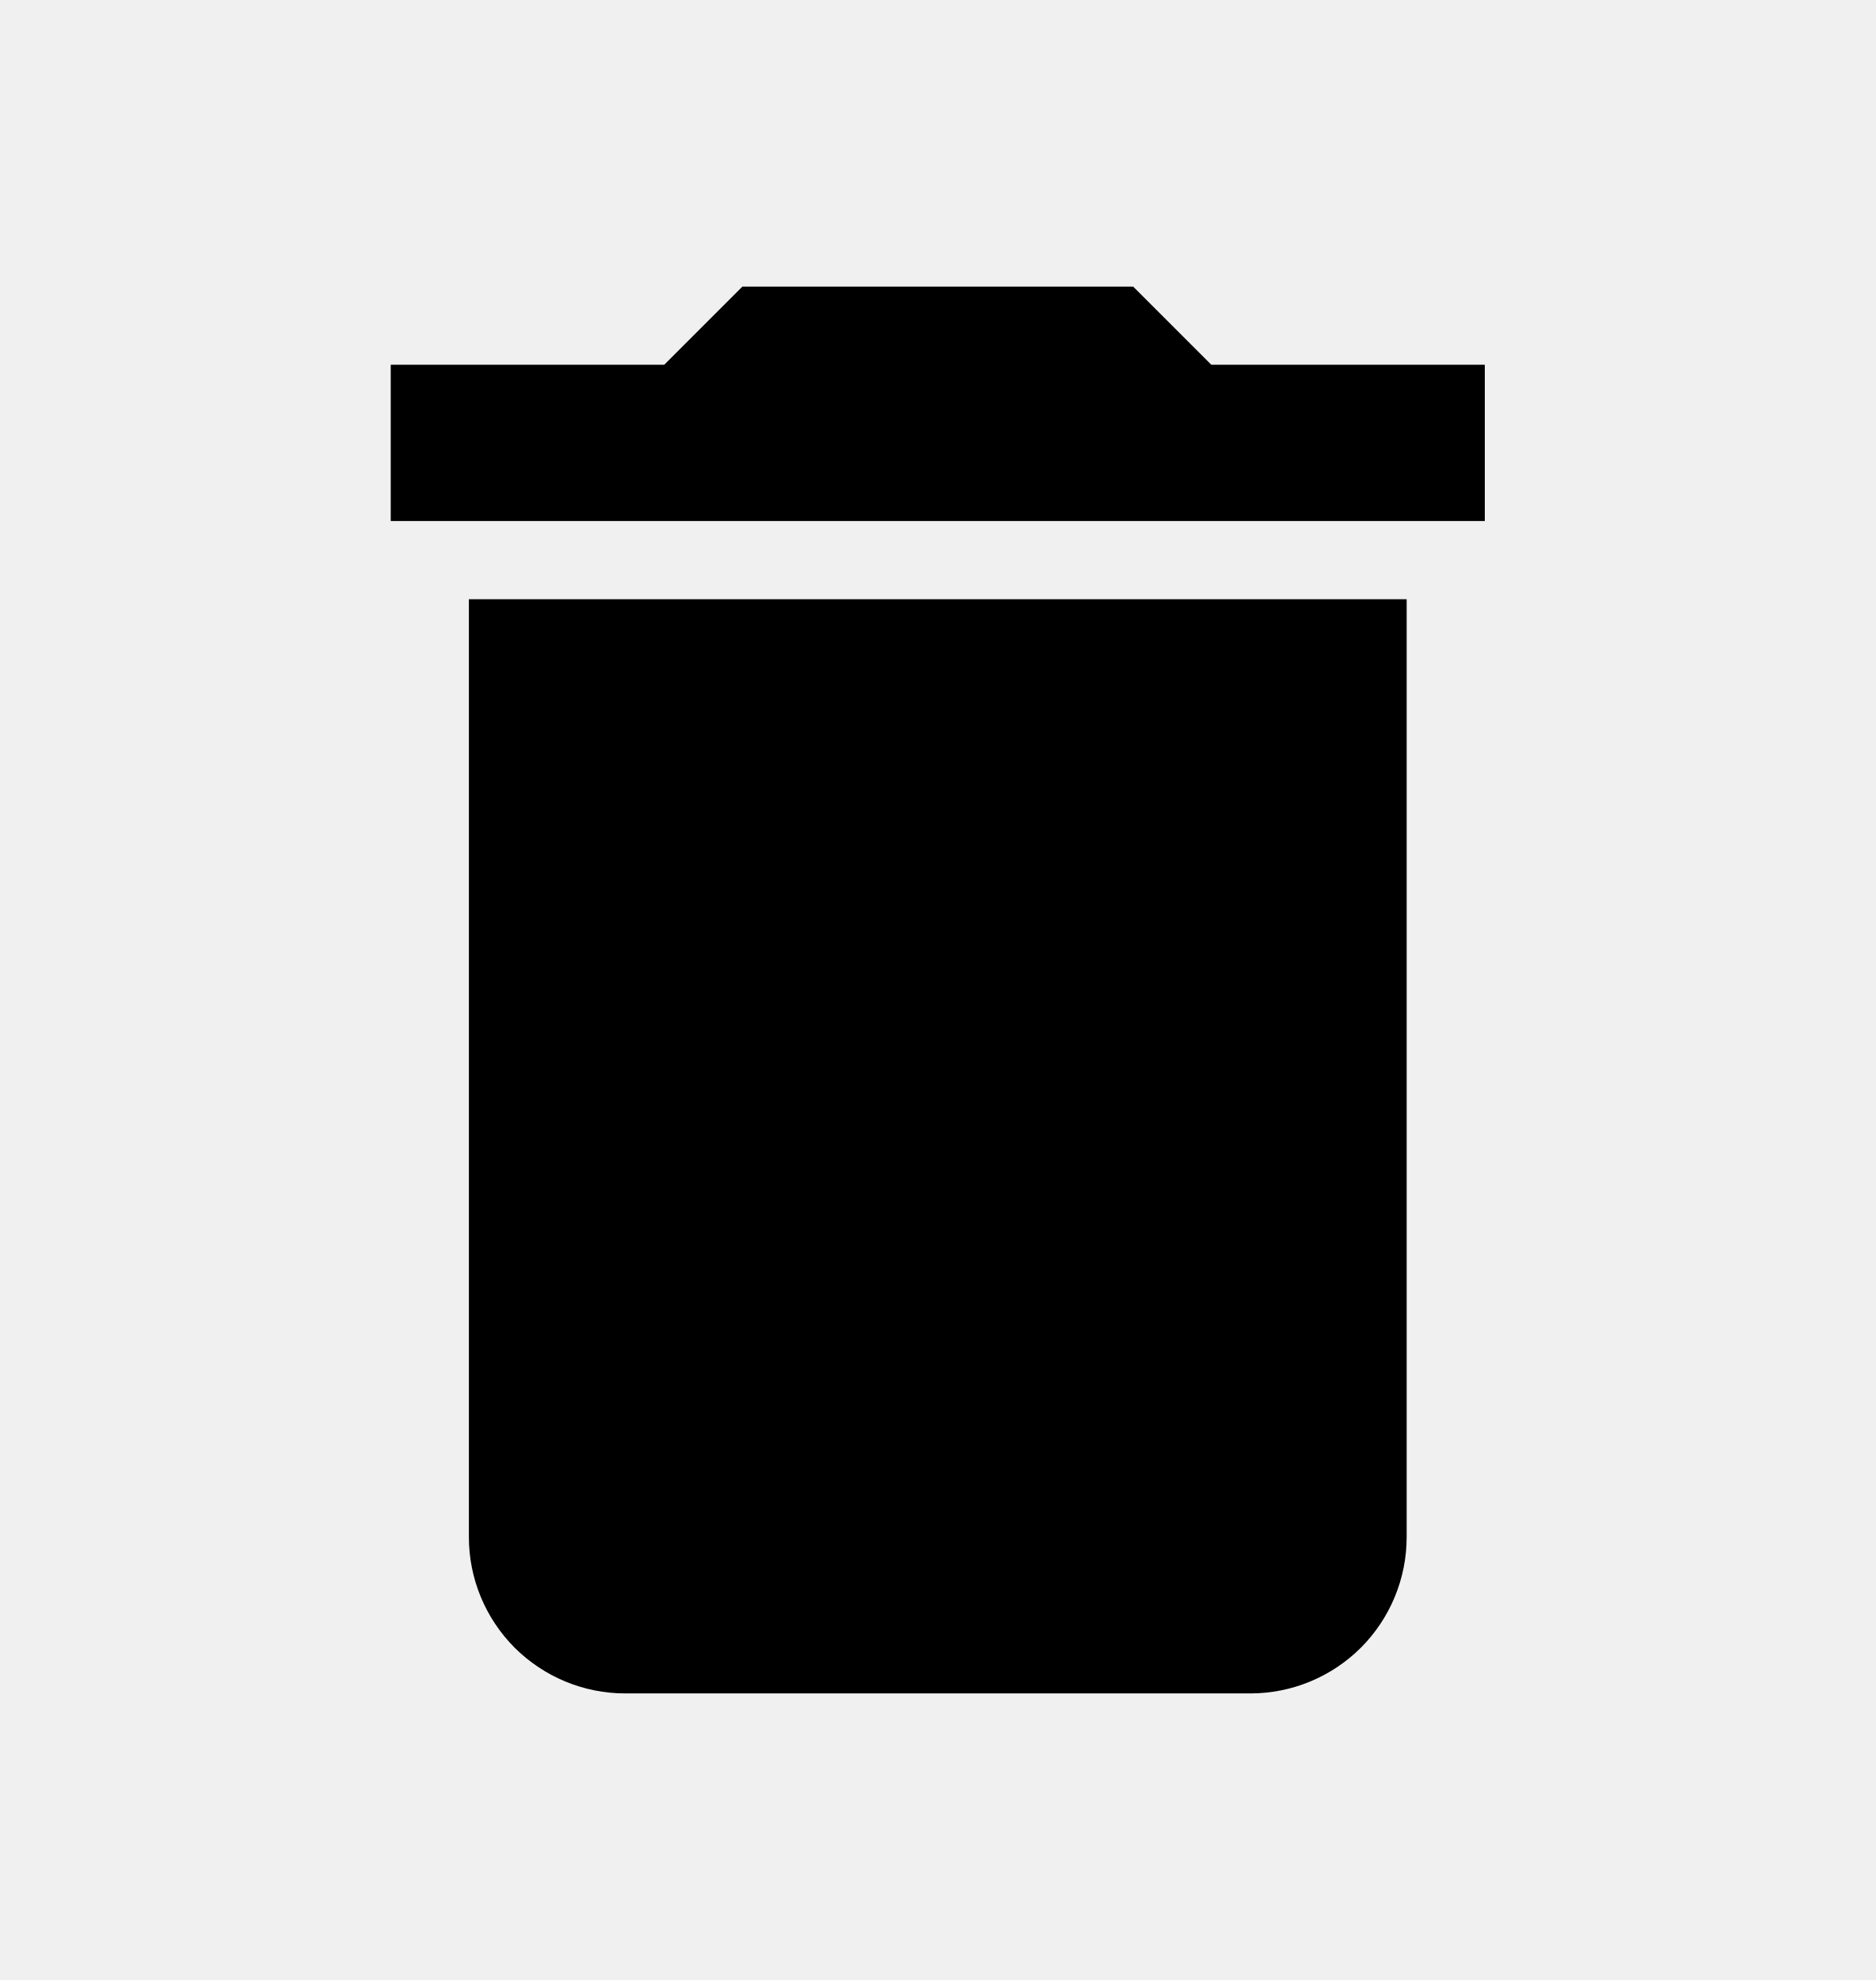
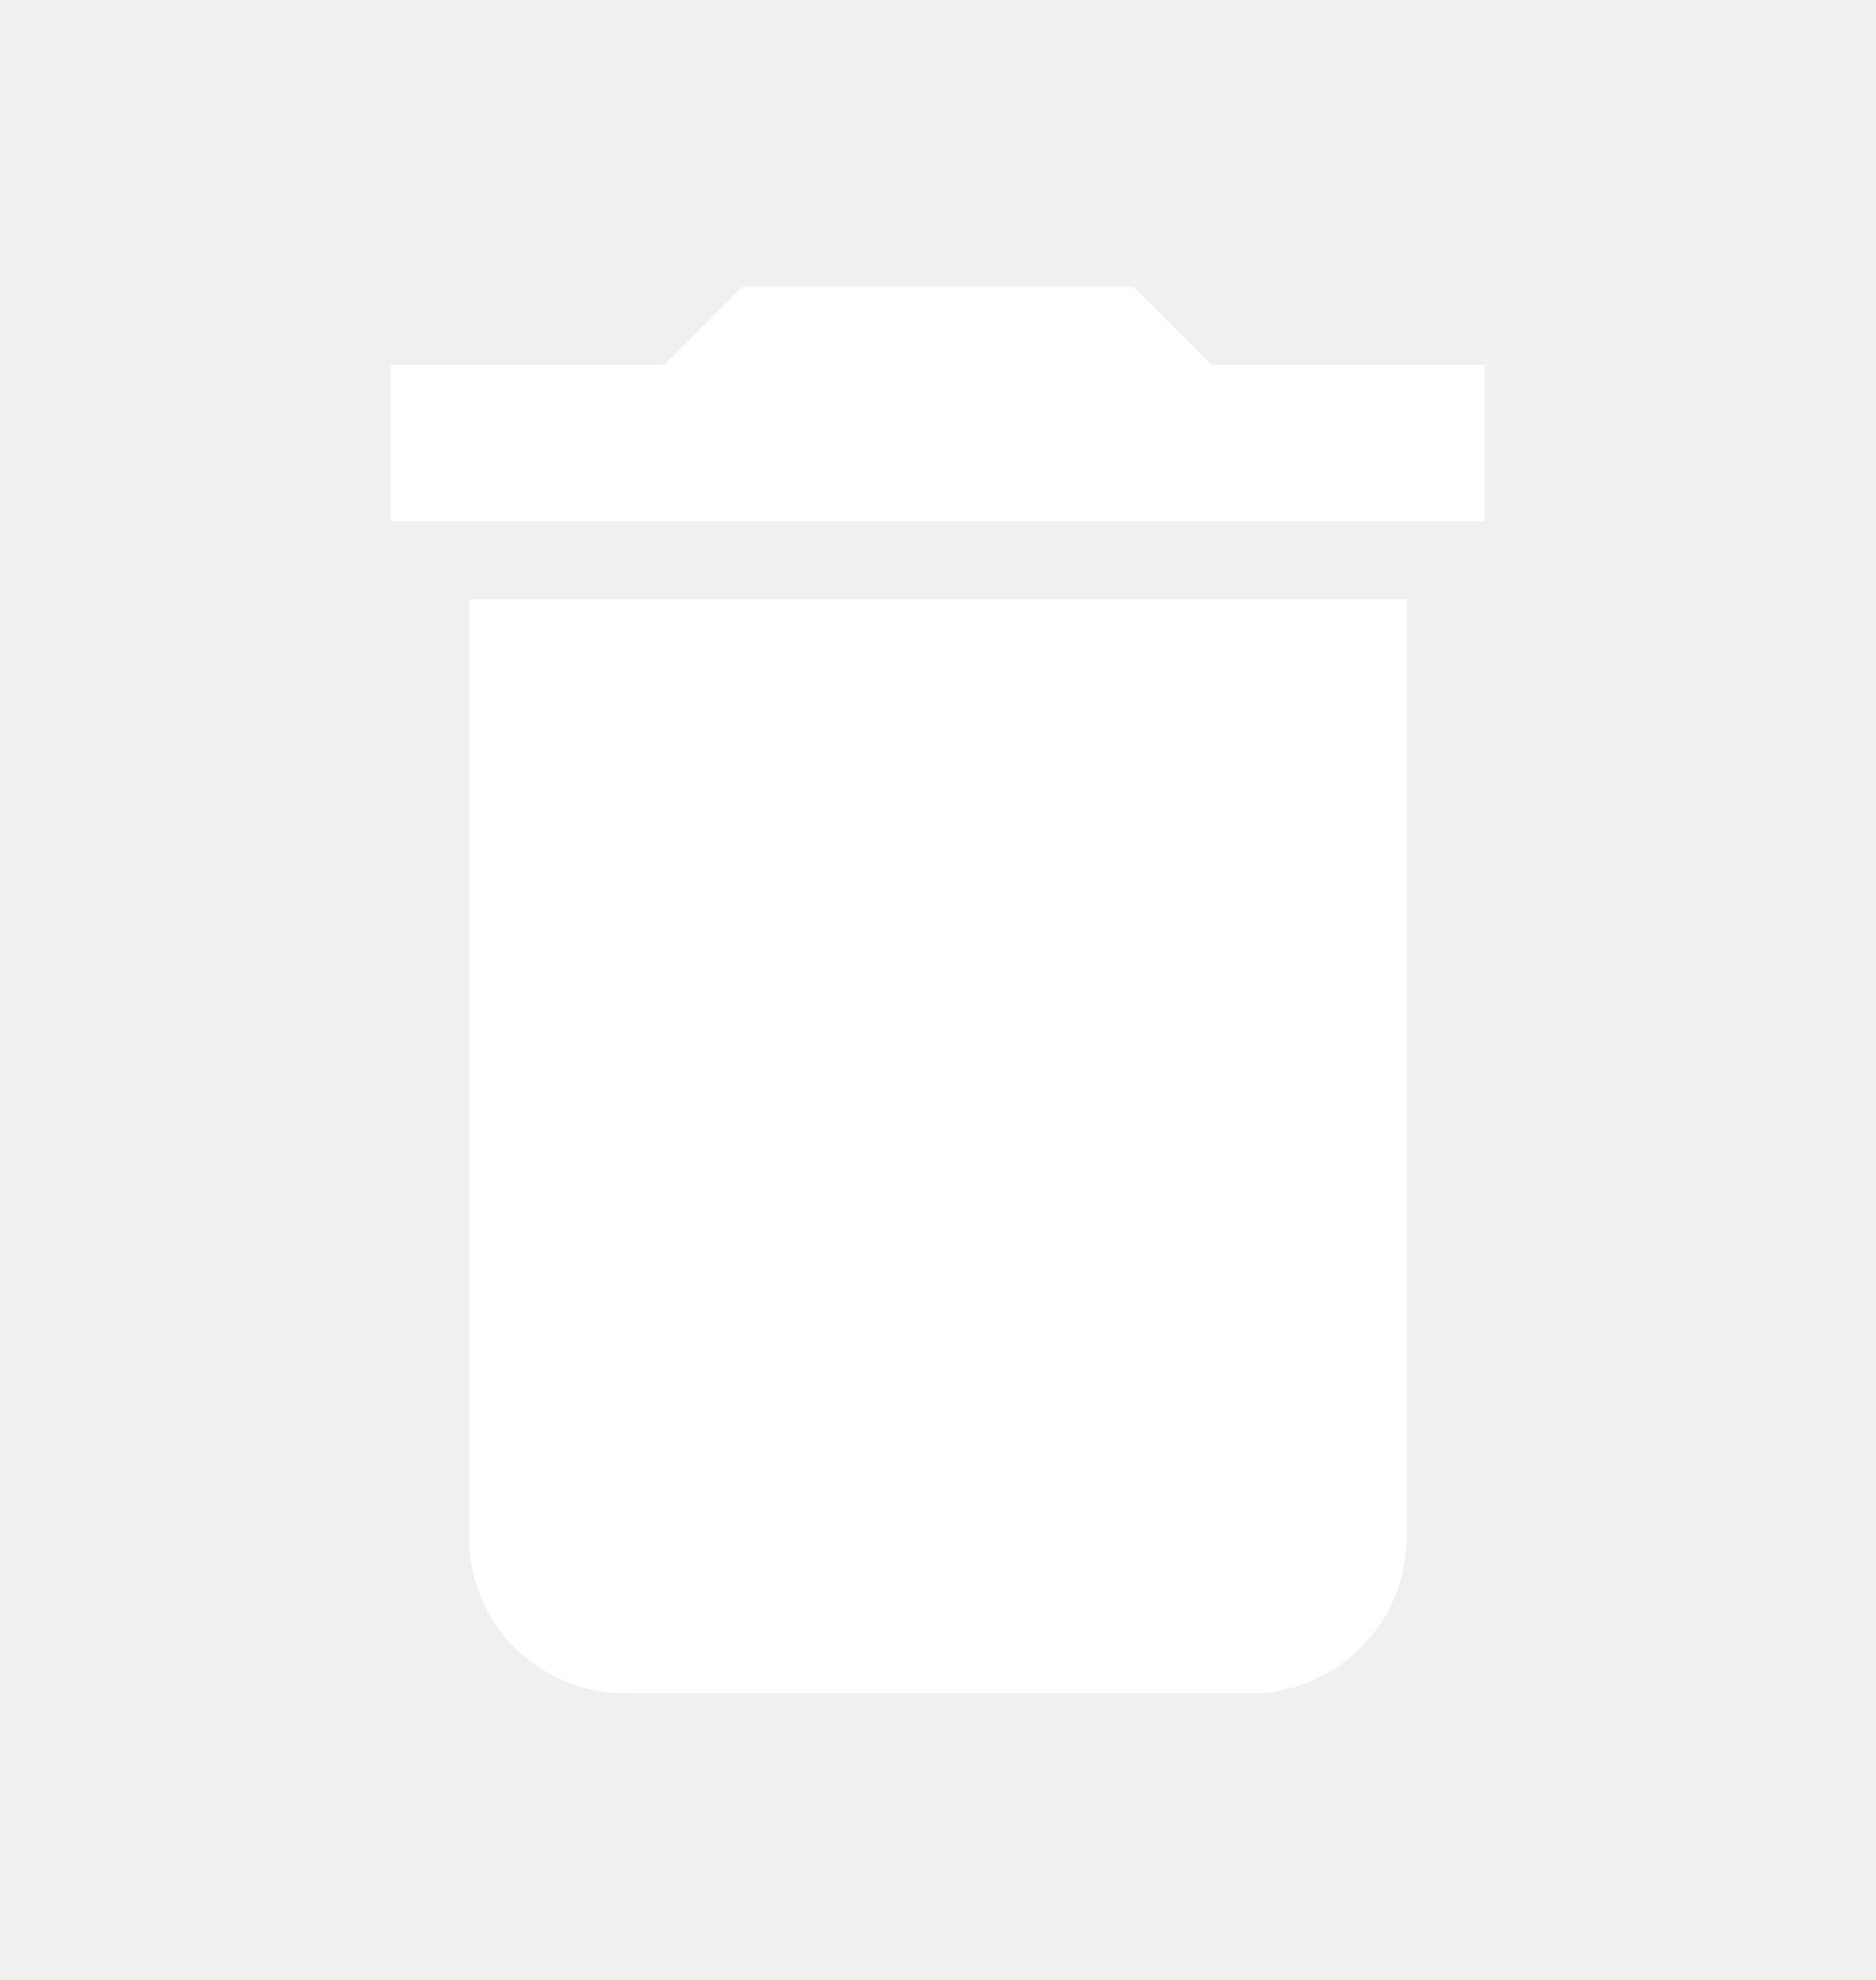
<svg xmlns="http://www.w3.org/2000/svg" width="18" height="19" viewBox="0 0 18 19" fill="none">
-   <path d="M14.25 3.5H11.625L10.875 2.75H7.125L6.375 3.5H3.75V5H14.25M4.5 14.75C4.5 15.148 4.658 15.529 4.939 15.811C5.221 16.092 5.602 16.25 6 16.25H12C12.398 16.25 12.779 16.092 13.061 15.811C13.342 15.529 13.5 15.148 13.5 14.75V5.75H4.5V14.75Z" fill="black" />
+   <path d="M14.25 3.5H11.625L10.875 2.75H7.125L6.375 3.5H3.75V5H14.25M4.5 14.75C4.5 15.148 4.658 15.529 4.939 15.811C5.221 16.092 5.602 16.25 6 16.25H12C12.398 16.25 12.779 16.092 13.061 15.811C13.342 15.529 13.5 15.148 13.5 14.75V5.75H4.5V14.75Z" fill="#FFFFFF" />
</svg>
